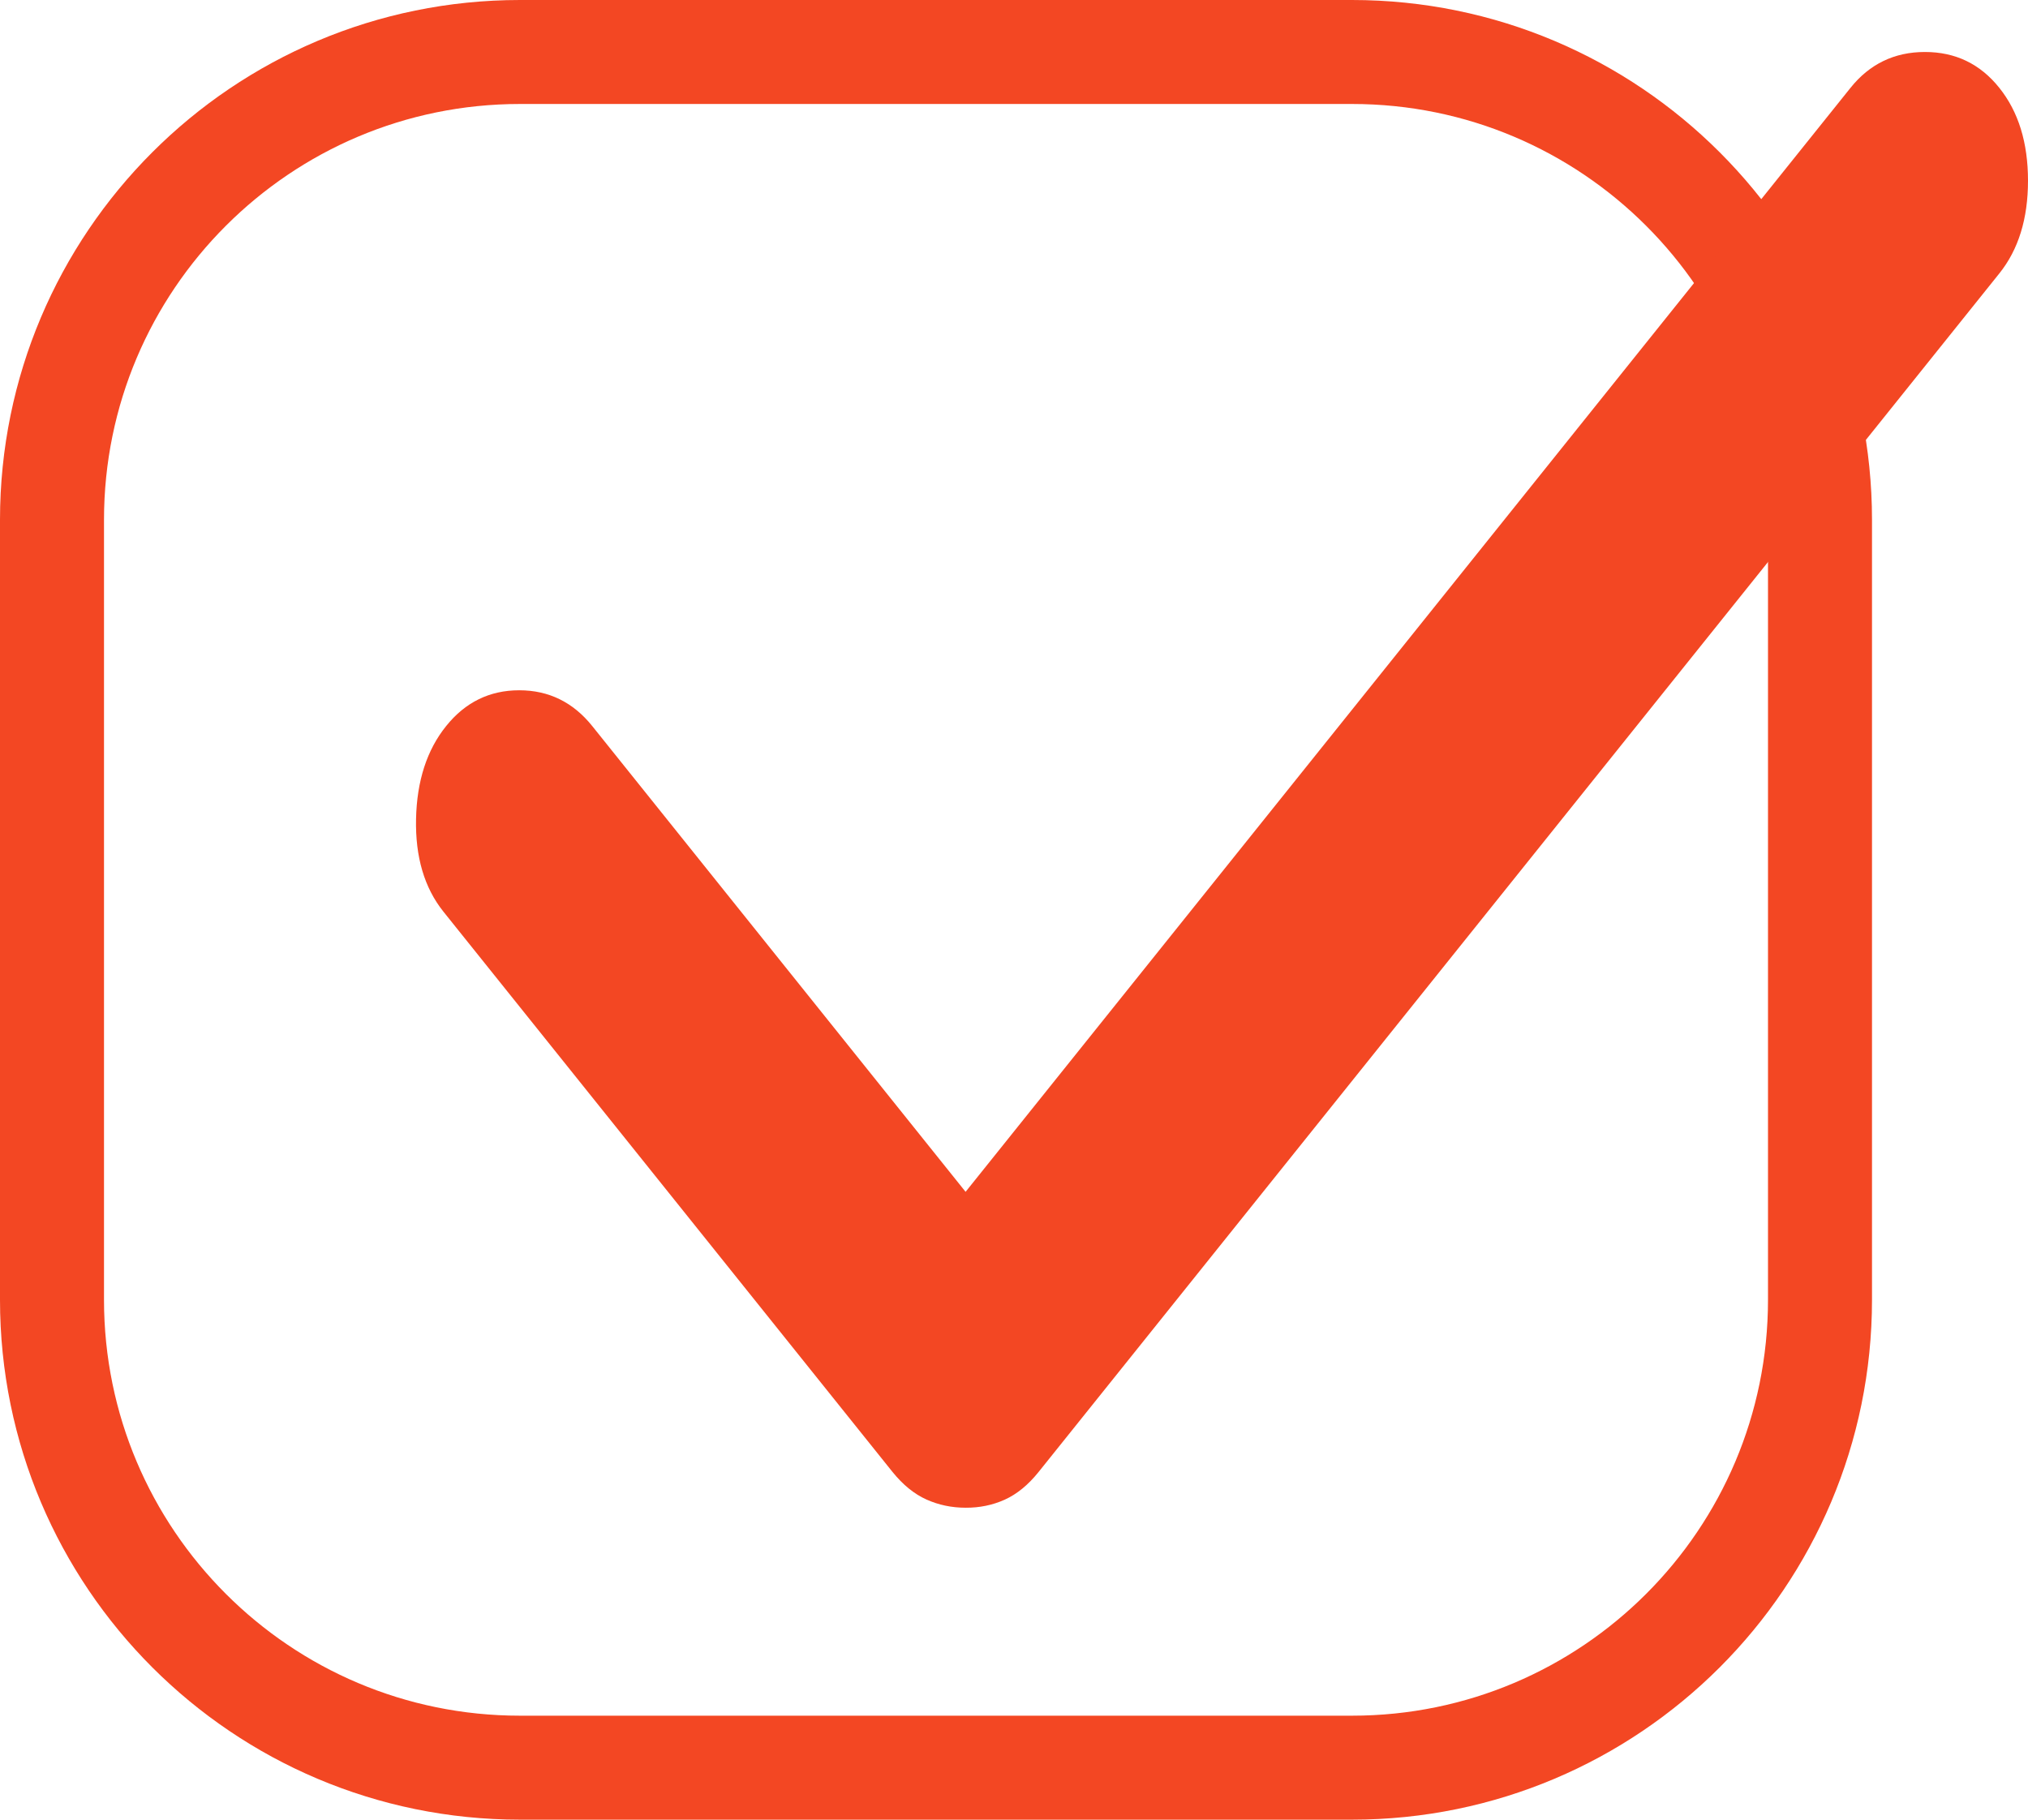
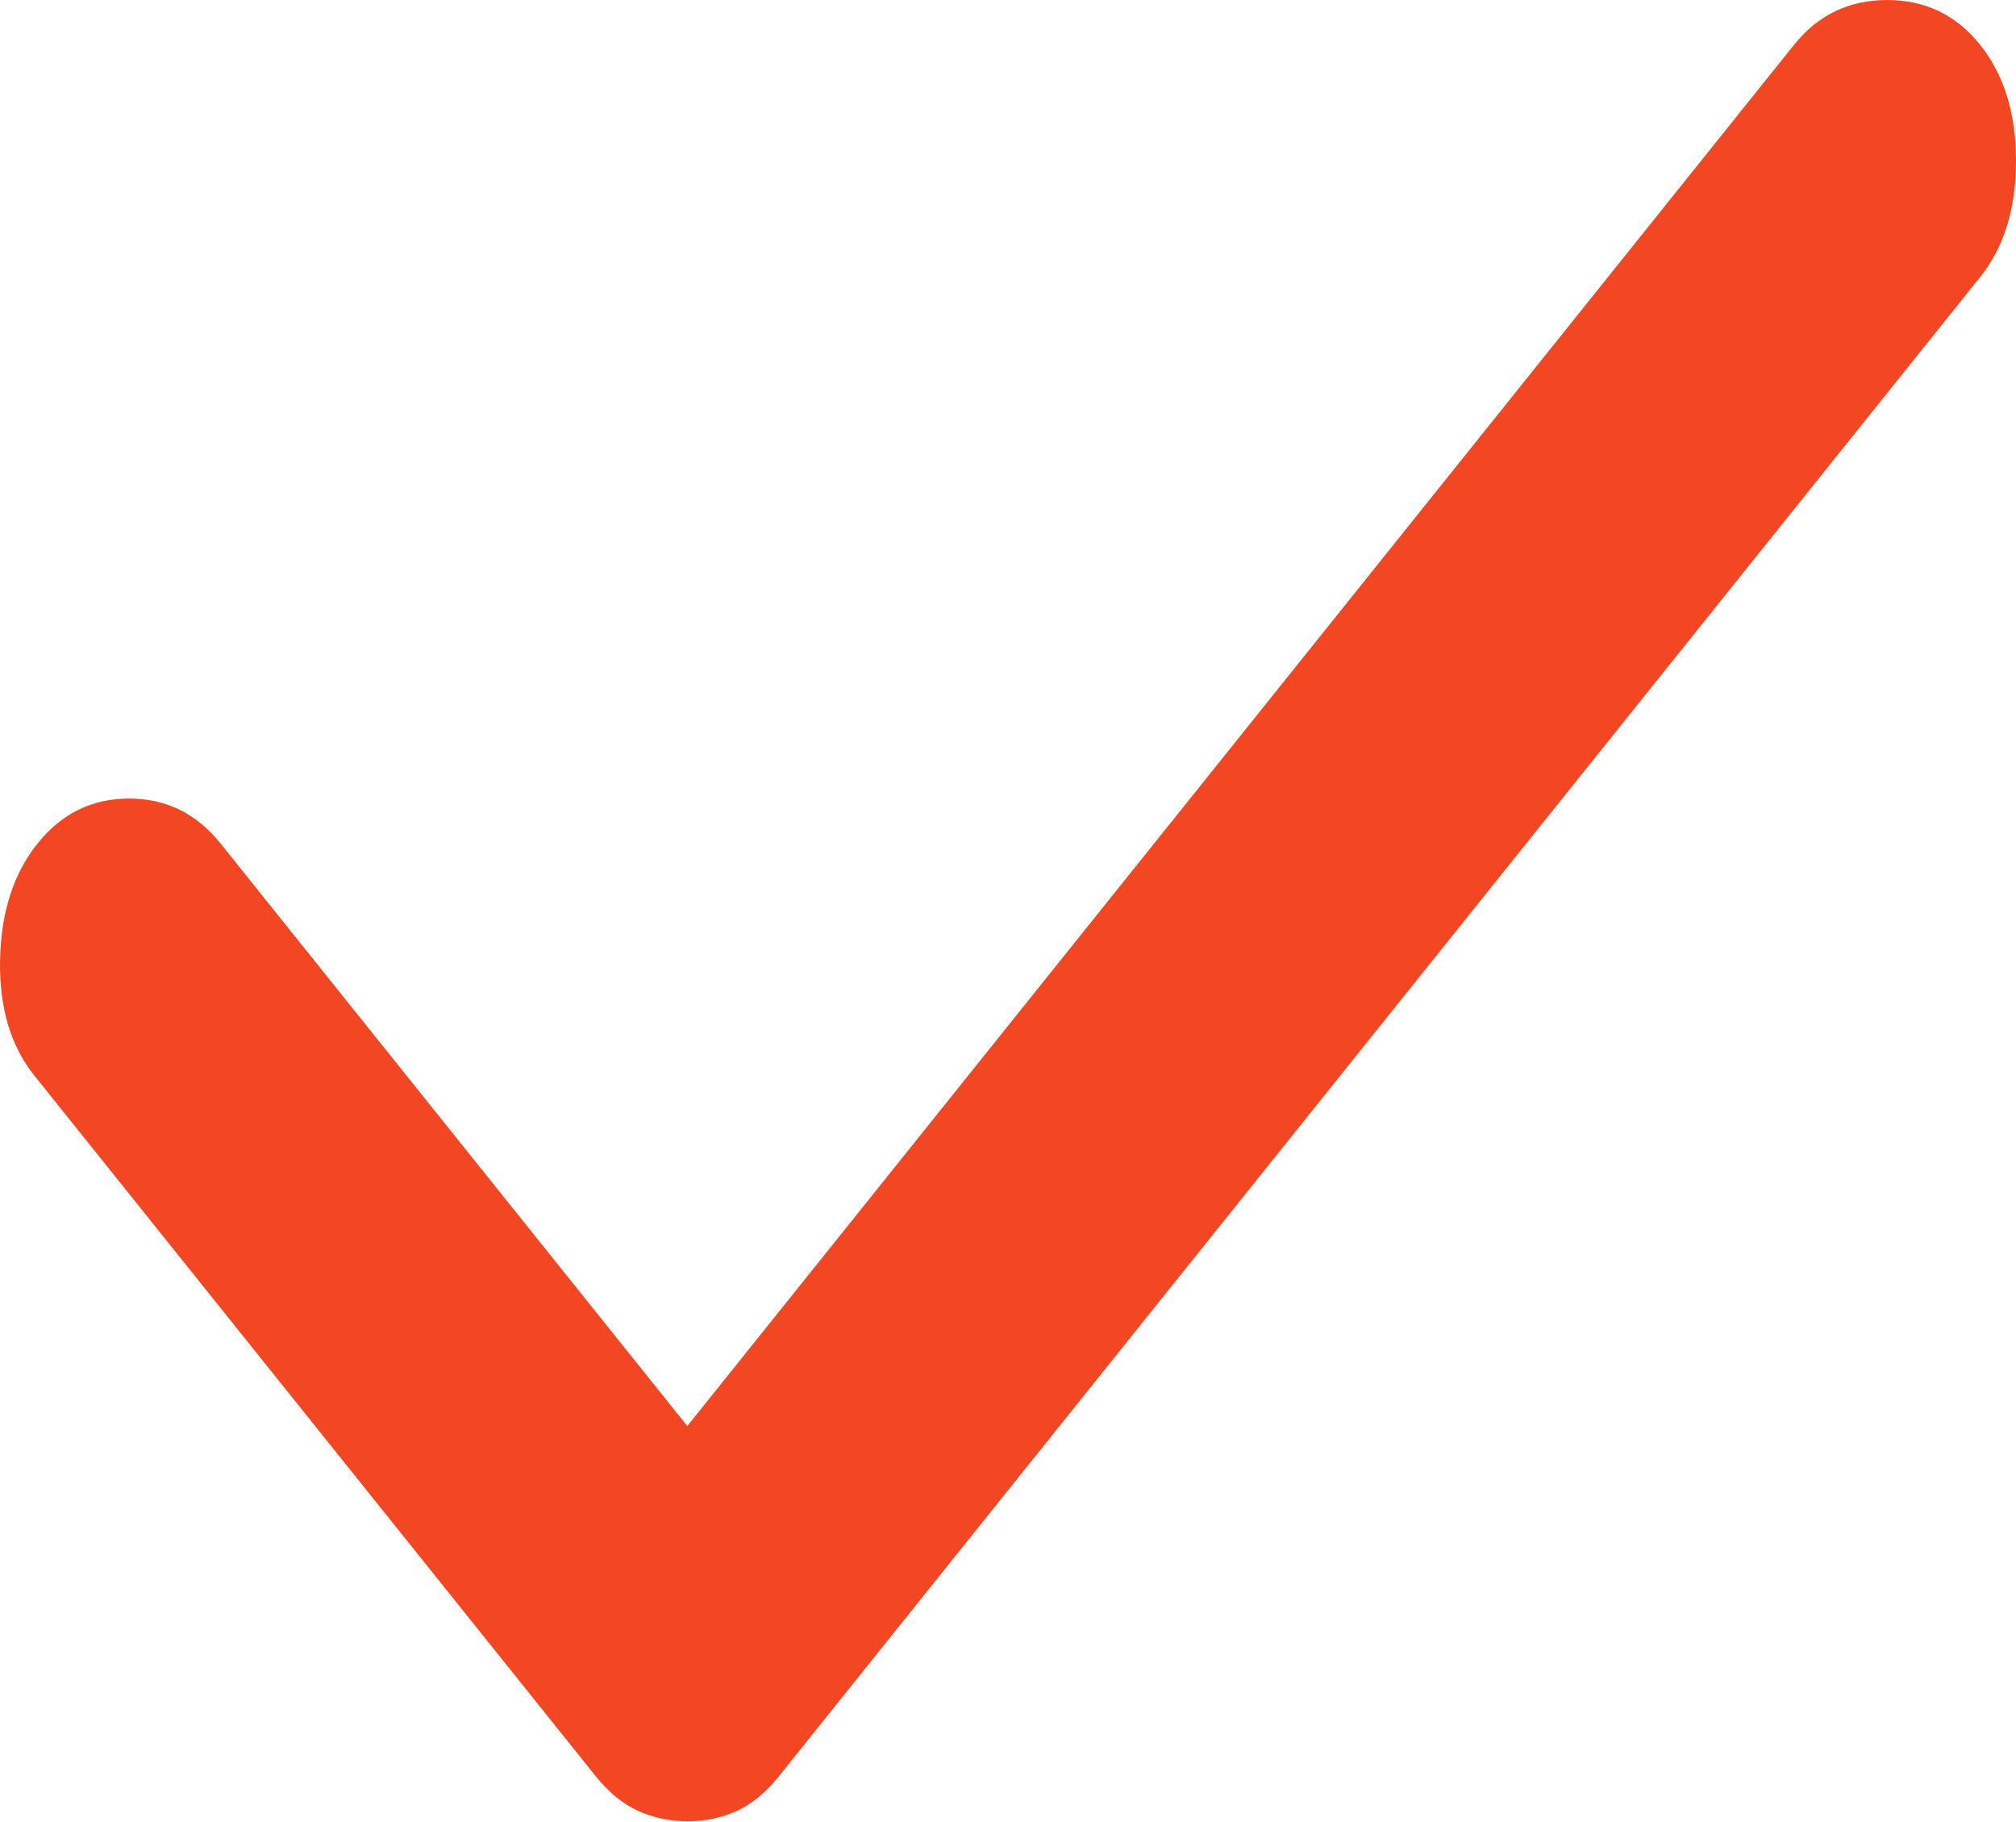
- <svg xmlns="http://www.w3.org/2000/svg" width="39" height="35" viewBox="0 0 39 35" fill="none">
-   <rect x="1" y="1" width="34" height="33" rx="9" stroke="#F34723" stroke-width="2" />
-   <path d="M18.569 29C18.301 29 18.05 28.947 17.816 28.842C17.582 28.737 17.364 28.56 17.163 28.311L8.529 17.537C8.161 17.078 7.985 16.482 8.001 15.75C8.017 15.019 8.21 14.424 8.579 13.966C8.947 13.507 9.416 13.277 9.985 13.277C10.554 13.277 11.022 13.507 11.39 13.966L18.569 22.924L35.587 1.689C35.955 1.23 36.432 1 37.018 1C37.605 1 38.081 1.23 38.448 1.689C38.816 2.148 39 2.744 39 3.476C39 4.207 38.816 4.802 38.448 5.26L19.974 28.311C19.774 28.561 19.556 28.739 19.322 28.845C19.088 28.95 18.837 29.002 18.569 29Z" fill="#F34723" />
+ <svg xmlns="http://www.w3.org/2000/svg" width="31" height="28" viewBox="0 0 31 28" fill="none">
+   <path id="Vector" d="M10.569 28C10.301 28 10.05 27.947 9.816 27.842C9.582 27.737 9.364 27.56 9.163 27.311L0.529 16.537C0.161 16.078 -0.015 15.482 0.001 14.75C0.017 14.019 0.21 13.424 0.579 12.966C0.947 12.507 1.416 12.277 1.985 12.277C2.554 12.277 3.022 12.507 3.39 12.966L10.569 21.924L27.587 0.689C27.955 0.23 28.432 0 29.018 0C29.605 0 30.081 0.23 30.448 0.689C30.816 1.148 31 1.744 31 2.476C31 3.207 30.816 3.802 30.448 4.26L11.975 27.311C11.774 27.561 11.556 27.739 11.322 27.845C11.088 27.95 10.837 28.002 10.569 28Z" fill="#F34723" />
</svg>
